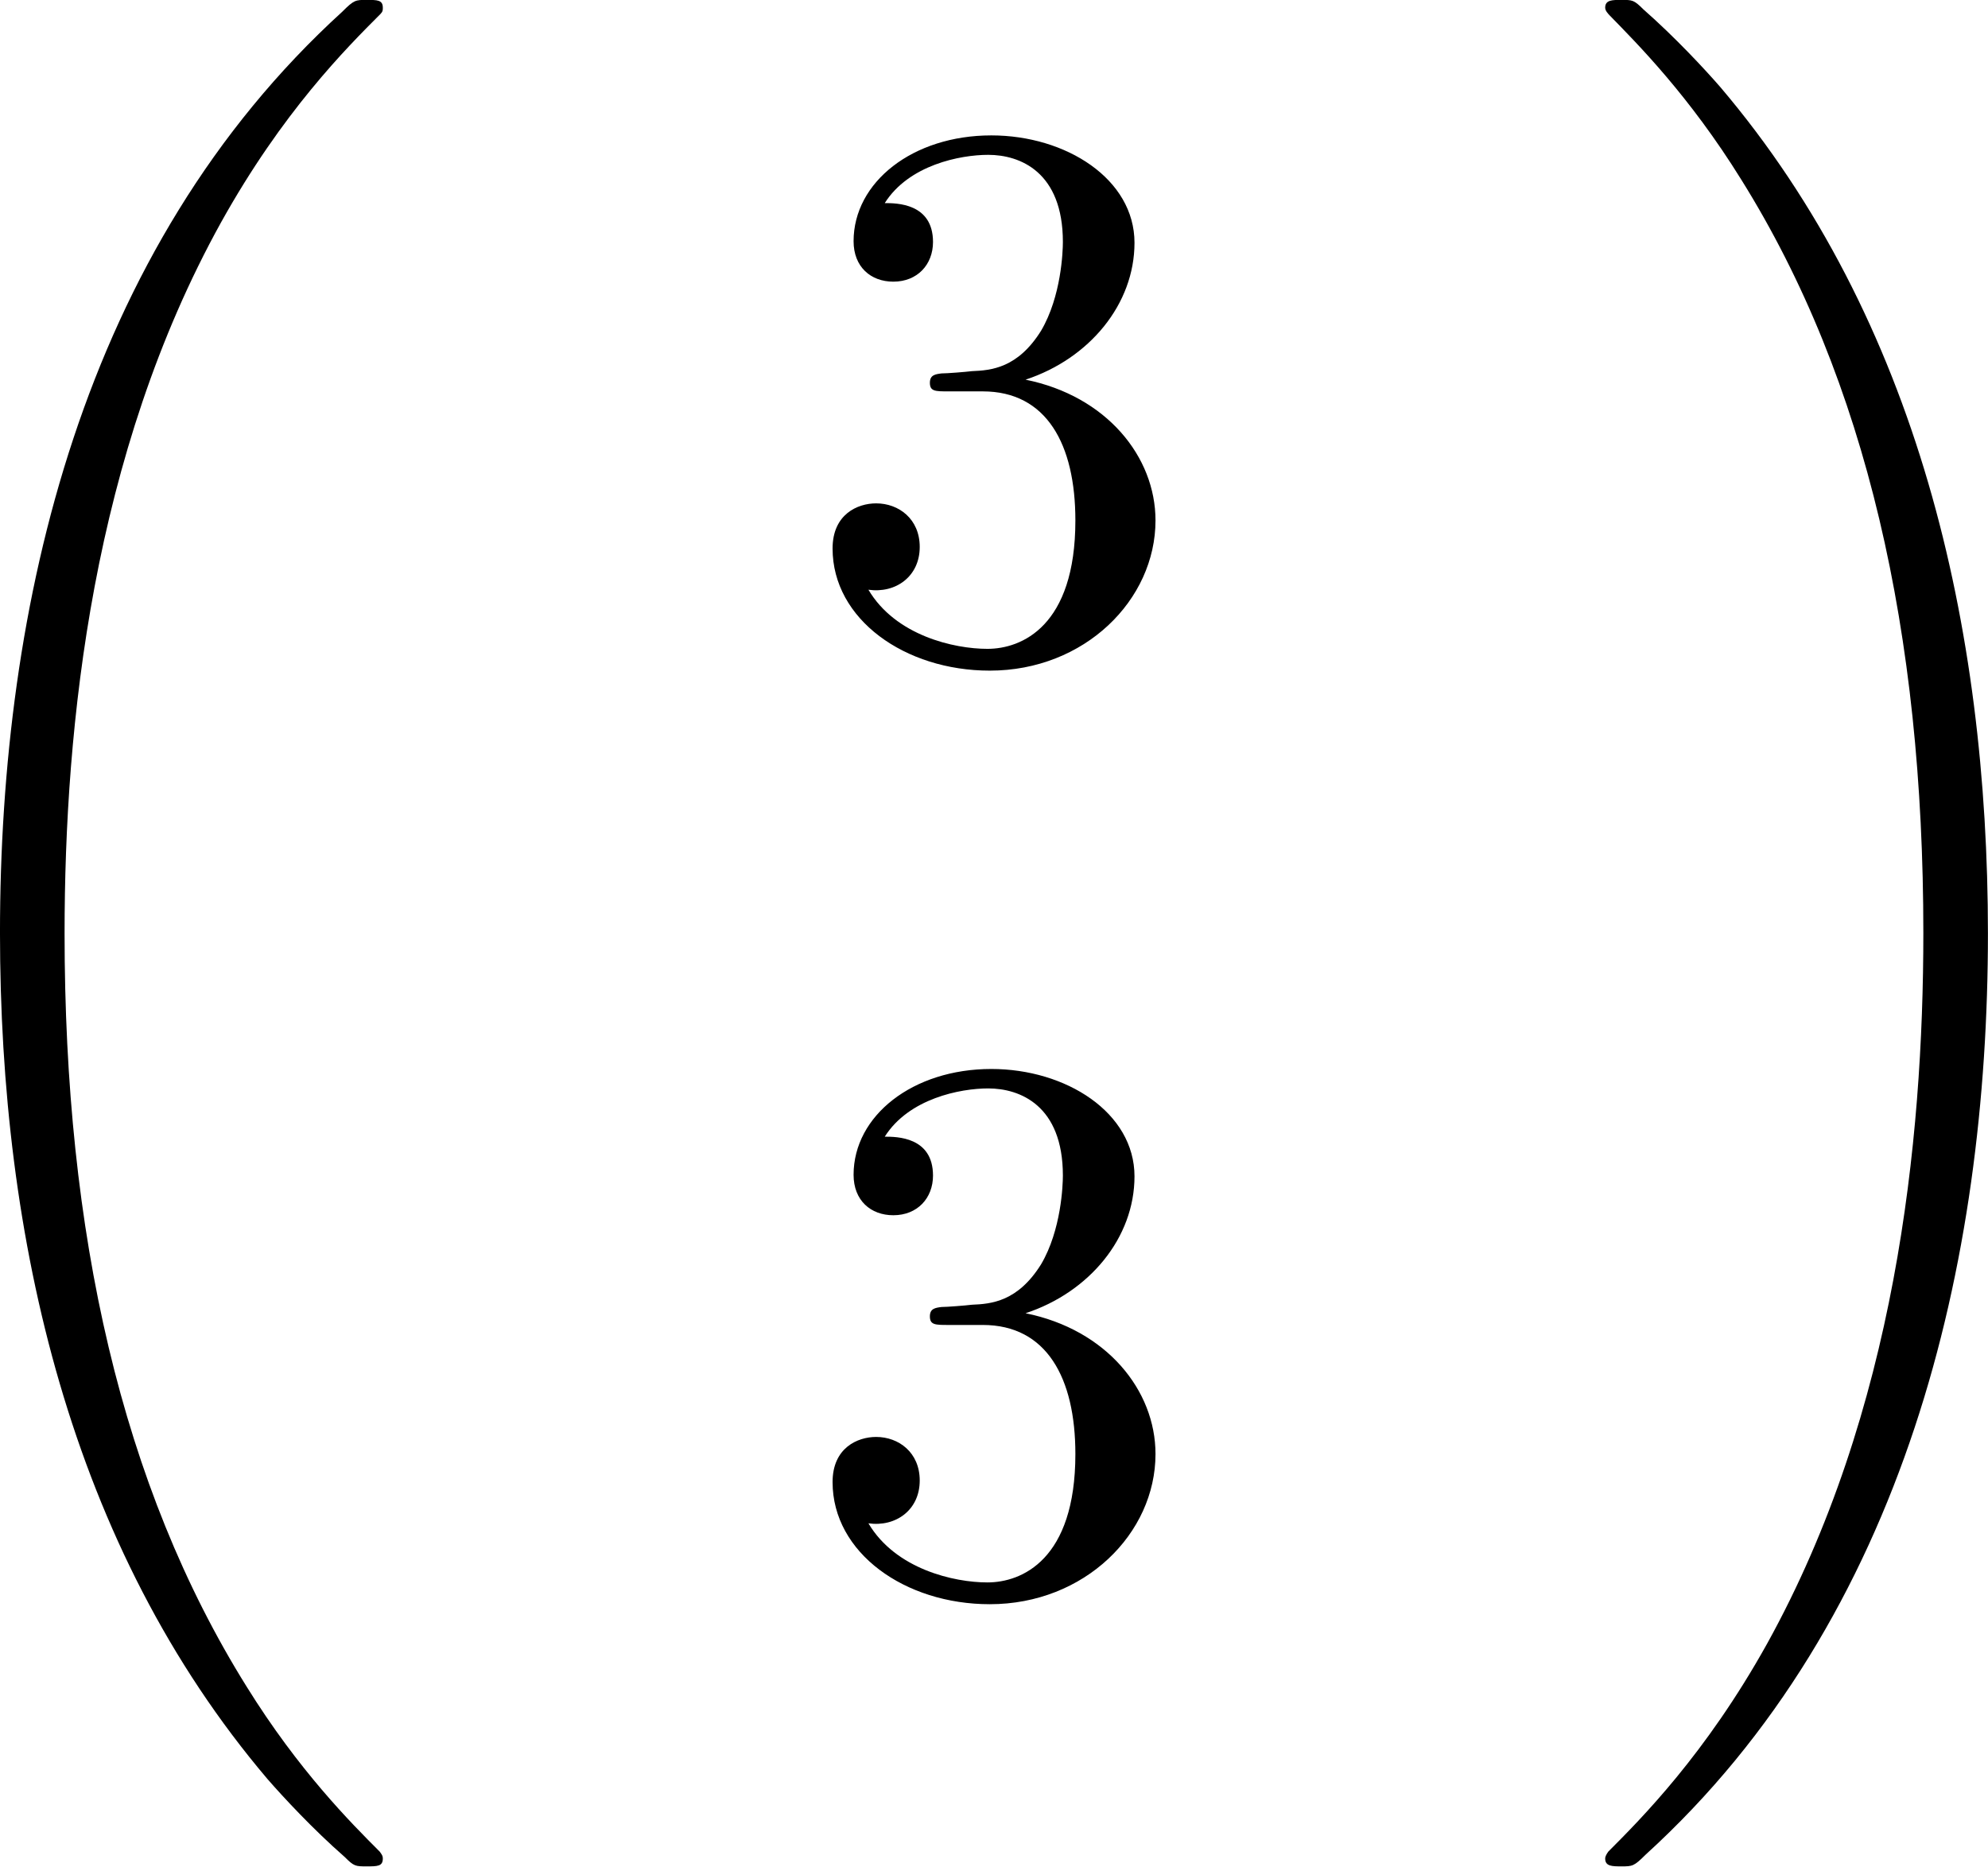
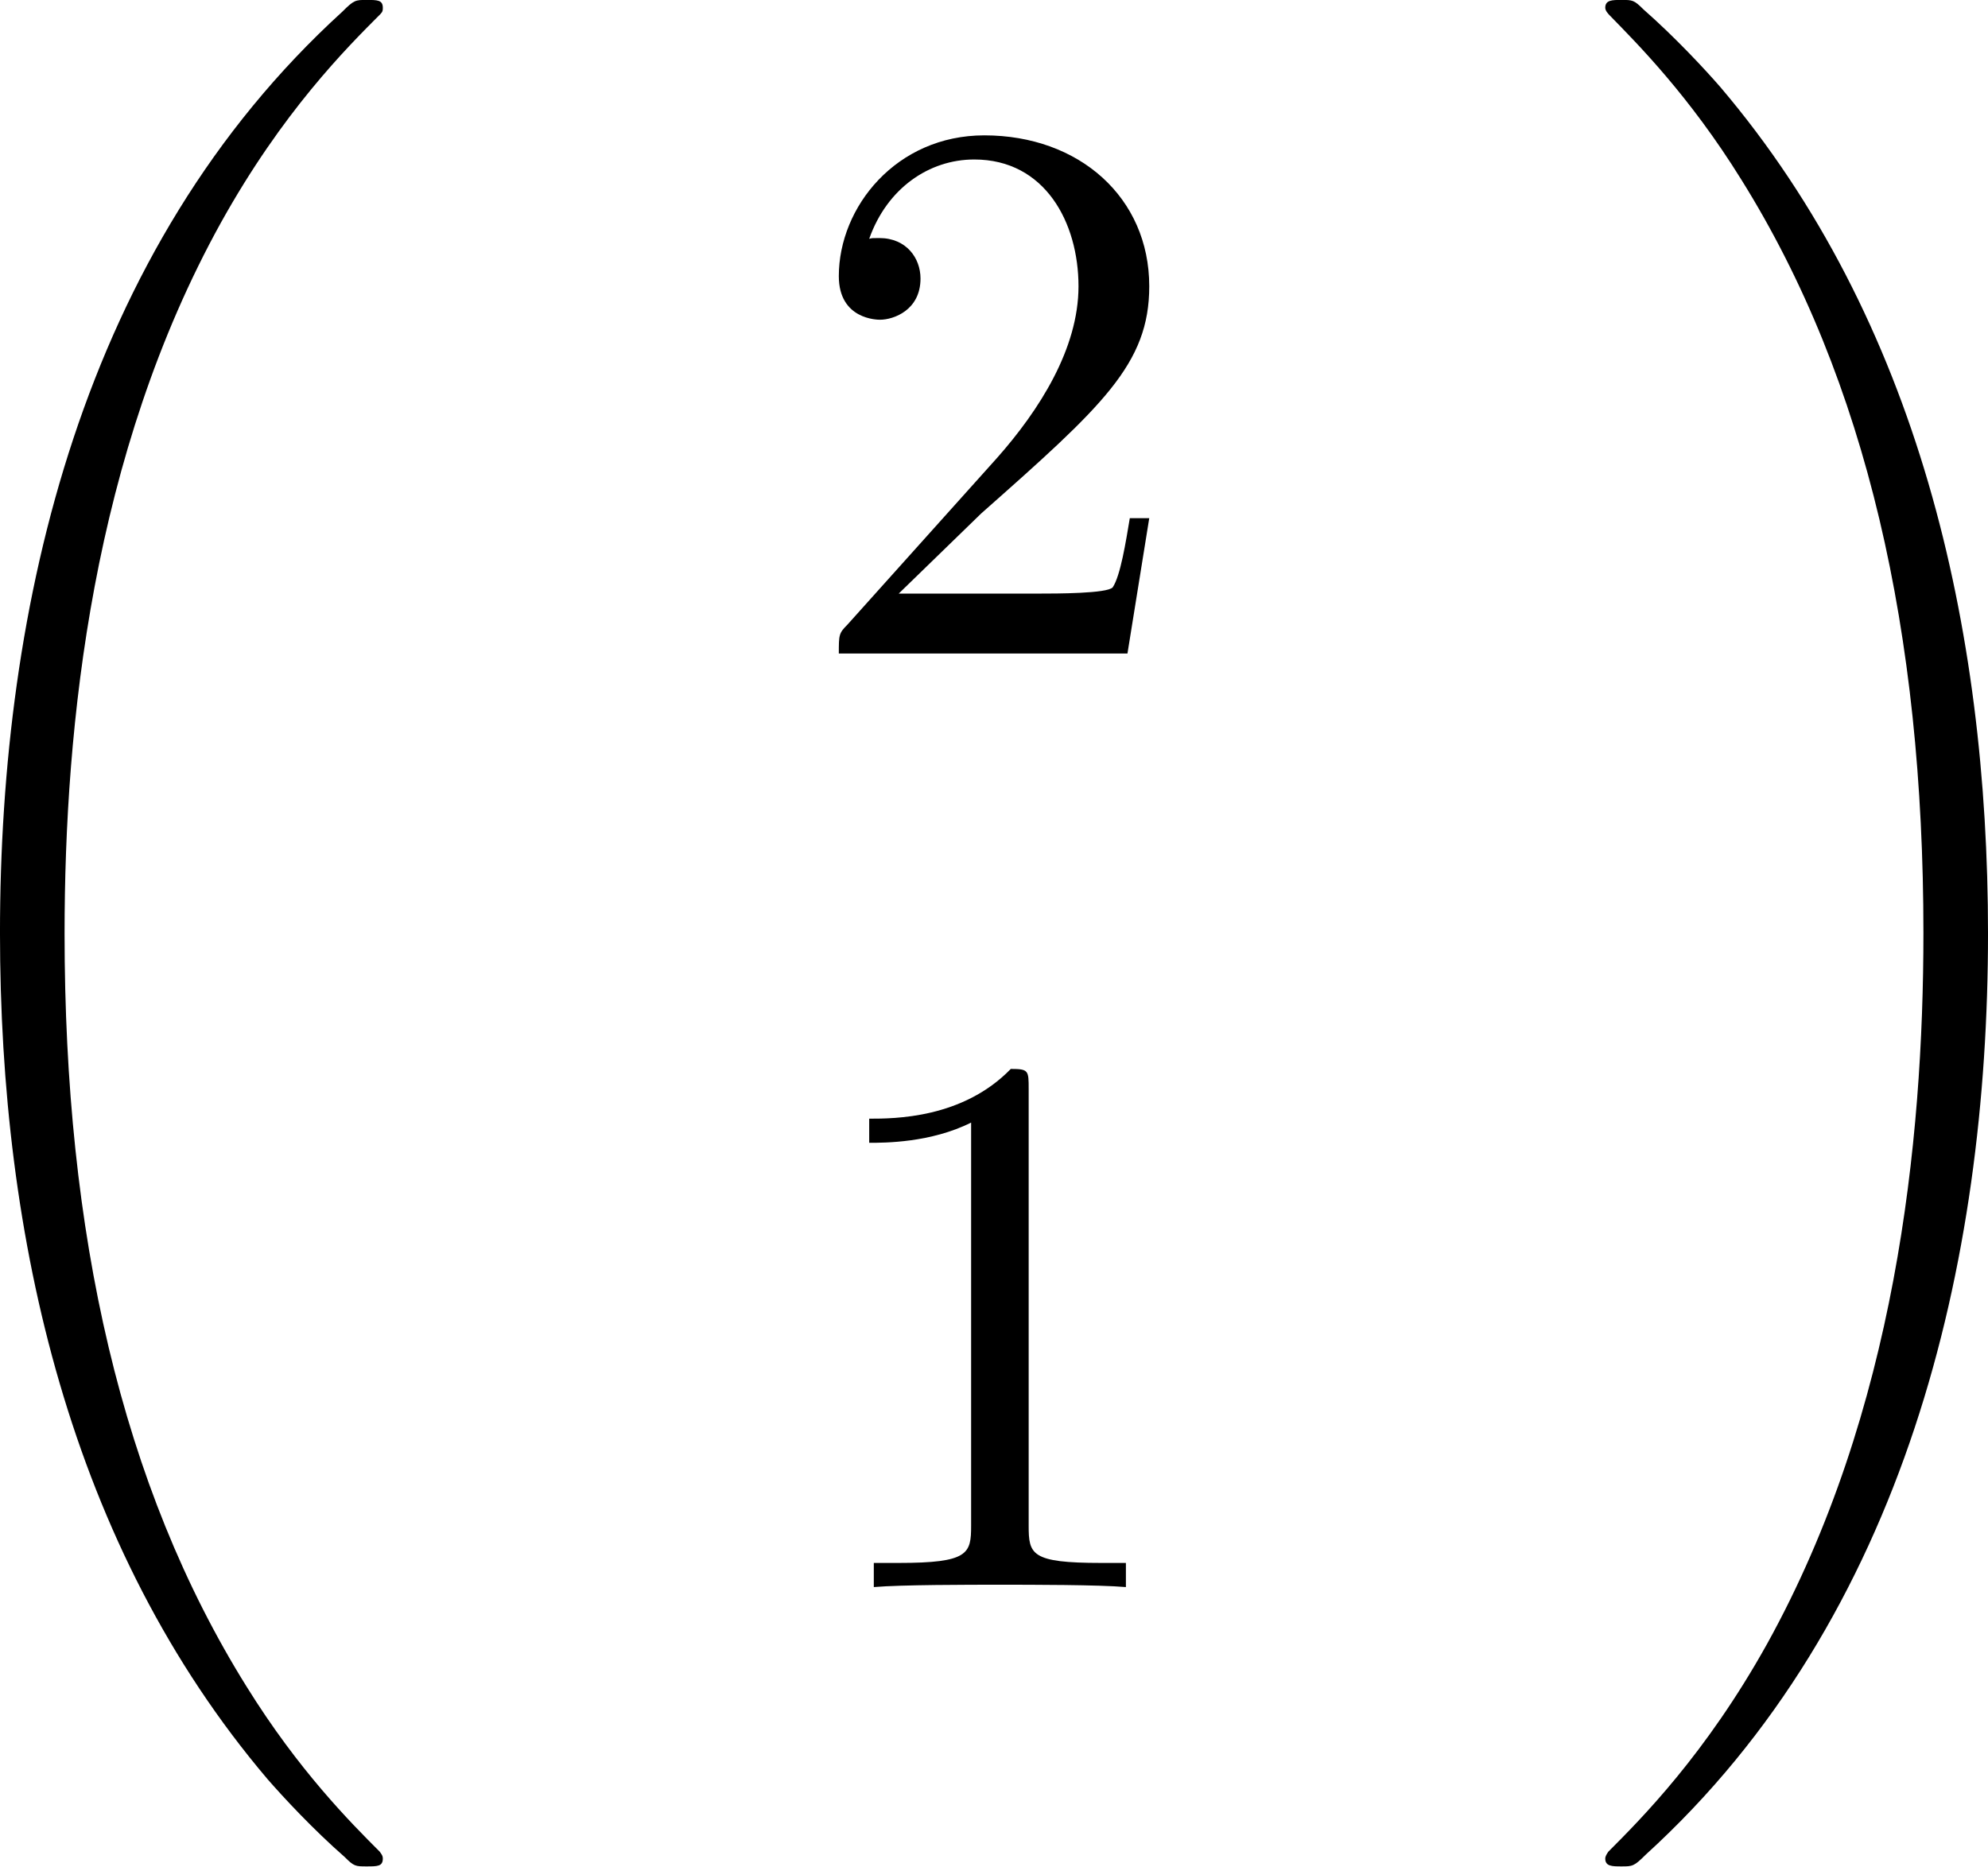
- <svg xmlns="http://www.w3.org/2000/svg" xmlns:xlink="http://www.w3.org/1999/xlink" version="1.1" width="35.638pt" height="33.461pt" viewBox="209.233 234.125 35.638 33.461">
+ <svg xmlns="http://www.w3.org/2000/svg" xmlns:xlink="http://www.w3.org/1999/xlink" version="1.1" width="35.638pt" height="33.461pt" viewBox="576.684 279.791 35.638 33.461">
  <defs>
-     <path id="g17-51" d="M2.889-3.507C3.706-3.776 4.284-4.473 4.284-5.26C4.284-6.077 3.407-6.635 2.451-6.635C1.445-6.635 .687-6.037 .687-5.28C.687-4.951 .907-4.762 1.196-4.762C1.504-4.762 1.704-4.981 1.704-5.27C1.704-5.768 1.235-5.768 1.086-5.768C1.395-6.257 2.052-6.386 2.411-6.386C2.819-6.386 3.367-6.167 3.367-5.27C3.367-5.151 3.347-4.573 3.088-4.134C2.79-3.656 2.451-3.626 2.202-3.616C2.122-3.606 1.883-3.587 1.813-3.587C1.733-3.577 1.664-3.567 1.664-3.467C1.664-3.357 1.733-3.357 1.903-3.357H2.341C3.158-3.357 3.527-2.68 3.527-1.704C3.527-.349 2.839-.06 2.401-.06C1.973-.06 1.225-.229 .877-.817C1.225-.767 1.534-.986 1.534-1.365C1.534-1.724 1.265-1.923 .976-1.923C.737-1.923 .418-1.783 .418-1.345C.418-.438 1.345 .219 2.431 .219C3.646 .219 4.553-.687 4.553-1.704C4.553-2.521 3.925-3.298 2.889-3.507Z" />
-     <path id="g20-18" d="M6.974 23.402C6.974 23.362 6.954 23.342 6.934 23.313C6.565 22.944 5.898 22.276 5.23 21.2C3.626 18.63 2.899 15.392 2.899 11.557C2.899 8.877 3.258 5.42 4.902 2.451C5.689 1.036 6.506 .219 6.944-.219C6.974-.249 6.974-.269 6.974-.299C6.974-.399 6.904-.399 6.765-.399S6.605-.399 6.456-.249C3.118 2.79 2.072 7.352 2.072 11.547C2.072 15.462 2.969 19.407 5.499 22.386C5.699 22.615 6.077 23.024 6.486 23.382C6.605 23.502 6.625 23.502 6.765 23.502S6.974 23.502 6.974 23.402Z" />
-     <path id="g20-19" d="M5.25 11.557C5.25 7.641 4.354 3.696 1.823 .717C1.624 .488 1.245 .08 .837-.279C.717-.399 .697-.399 .558-.399C.438-.399 .349-.399 .349-.299C.349-.259 .389-.219 .408-.199C.757 .159 1.425 .827 2.092 1.903C3.696 4.473 4.423 7.711 4.423 11.547C4.423 14.227 4.065 17.684 2.421 20.653C1.634 22.067 .807 22.894 .389 23.313C.369 23.342 .349 23.372 .349 23.402C.349 23.502 .438 23.502 .558 23.502C.697 23.502 .717 23.502 .867 23.352C4.204 20.314 5.25 15.751 5.25 11.557Z" />
+     <path id="g19-49" d="M2.929-6.376C2.929-6.615 2.929-6.635 2.7-6.635C2.082-5.998 1.205-5.998 .887-5.998V-5.689C1.086-5.689 1.674-5.689 2.192-5.948V-.787C2.192-.428 2.162-.309 1.265-.309H.946V0C1.295-.03 2.162-.03 2.56-.03S3.826-.03 4.174 0V-.309H3.856C2.959-.309 2.929-.418 2.929-.787V-6.376Z" />
+     <path id="g19-50" d="M1.265-.767L2.321-1.793C3.875-3.168 4.473-3.706 4.473-4.702C4.473-5.838 3.577-6.635 2.361-6.635C1.235-6.635 .498-5.719 .498-4.832C.498-4.274 .996-4.274 1.026-4.274C1.196-4.274 1.544-4.394 1.544-4.802C1.544-5.061 1.365-5.32 1.016-5.32C.936-5.32 .917-5.32 .887-5.31C1.116-5.958 1.654-6.326 2.232-6.326C3.138-6.326 3.567-5.519 3.567-4.702C3.567-3.905 3.068-3.118 2.521-2.501L.608-.369C.498-.259 .498-.239 .498 0H4.194L4.473-1.733H4.224C4.174-1.435 4.105-.996 4.005-.847C3.935-.767 3.278-.767 3.059-.767H1.265Z" />
+     <path id="g22-18" d="M6.974 23.402C6.974 23.362 6.954 23.342 6.934 23.313C6.565 22.944 5.898 22.276 5.23 21.2C3.626 18.63 2.899 15.392 2.899 11.557C2.899 8.877 3.258 5.42 4.902 2.451C5.689 1.036 6.506 .219 6.944-.219C6.974-.249 6.974-.269 6.974-.299C6.974-.399 6.904-.399 6.765-.399S6.605-.399 6.456-.249C3.118 2.79 2.072 7.352 2.072 11.547C2.072 15.462 2.969 19.407 5.499 22.386C5.699 22.615 6.077 23.024 6.486 23.382C6.605 23.502 6.625 23.502 6.765 23.502S6.974 23.502 6.974 23.402Z" />
+     <path id="g22-19" d="M5.25 11.557C5.25 7.641 4.354 3.696 1.823 .717C1.624 .488 1.245 .08 .837-.279C.717-.399 .697-.399 .558-.399C.438-.399 .349-.399 .349-.299C.349-.259 .389-.219 .408-.199C.757 .159 1.425 .827 2.092 1.903C3.696 4.473 4.423 7.711 4.423 11.547C4.423 14.227 4.065 17.684 2.421 20.653C1.634 22.067 .807 22.894 .389 23.313C.369 23.342 .349 23.372 .349 23.402C.349 23.502 .438 23.502 .558 23.502C.697 23.502 .717 23.502 .867 23.352C4.204 20.314 5.25 15.751 5.25 11.557Z" />
  </defs>
  <g id="page1" transform="matrix(1.4 0 0 1.4 0 0)">
-     <use x="147.38" y="167.63" xlink:href="#g20-18" />
-     <use x="159.695" y="175.601" xlink:href="#g17-51" />
-     <use x="159.695" y="187.556" xlink:href="#g17-51" />
-     <use x="169.657" y="167.63" xlink:href="#g20-19" />
+     <use x="409.845" y="200.249" xlink:href="#g22-18" />
+     <use x="422.16" y="208.219" xlink:href="#g19-50" />
+     <use x="422.16" y="220.174" xlink:href="#g19-49" />
+     <use x="432.123" y="200.249" xlink:href="#g22-19" />
  </g>
</svg>
